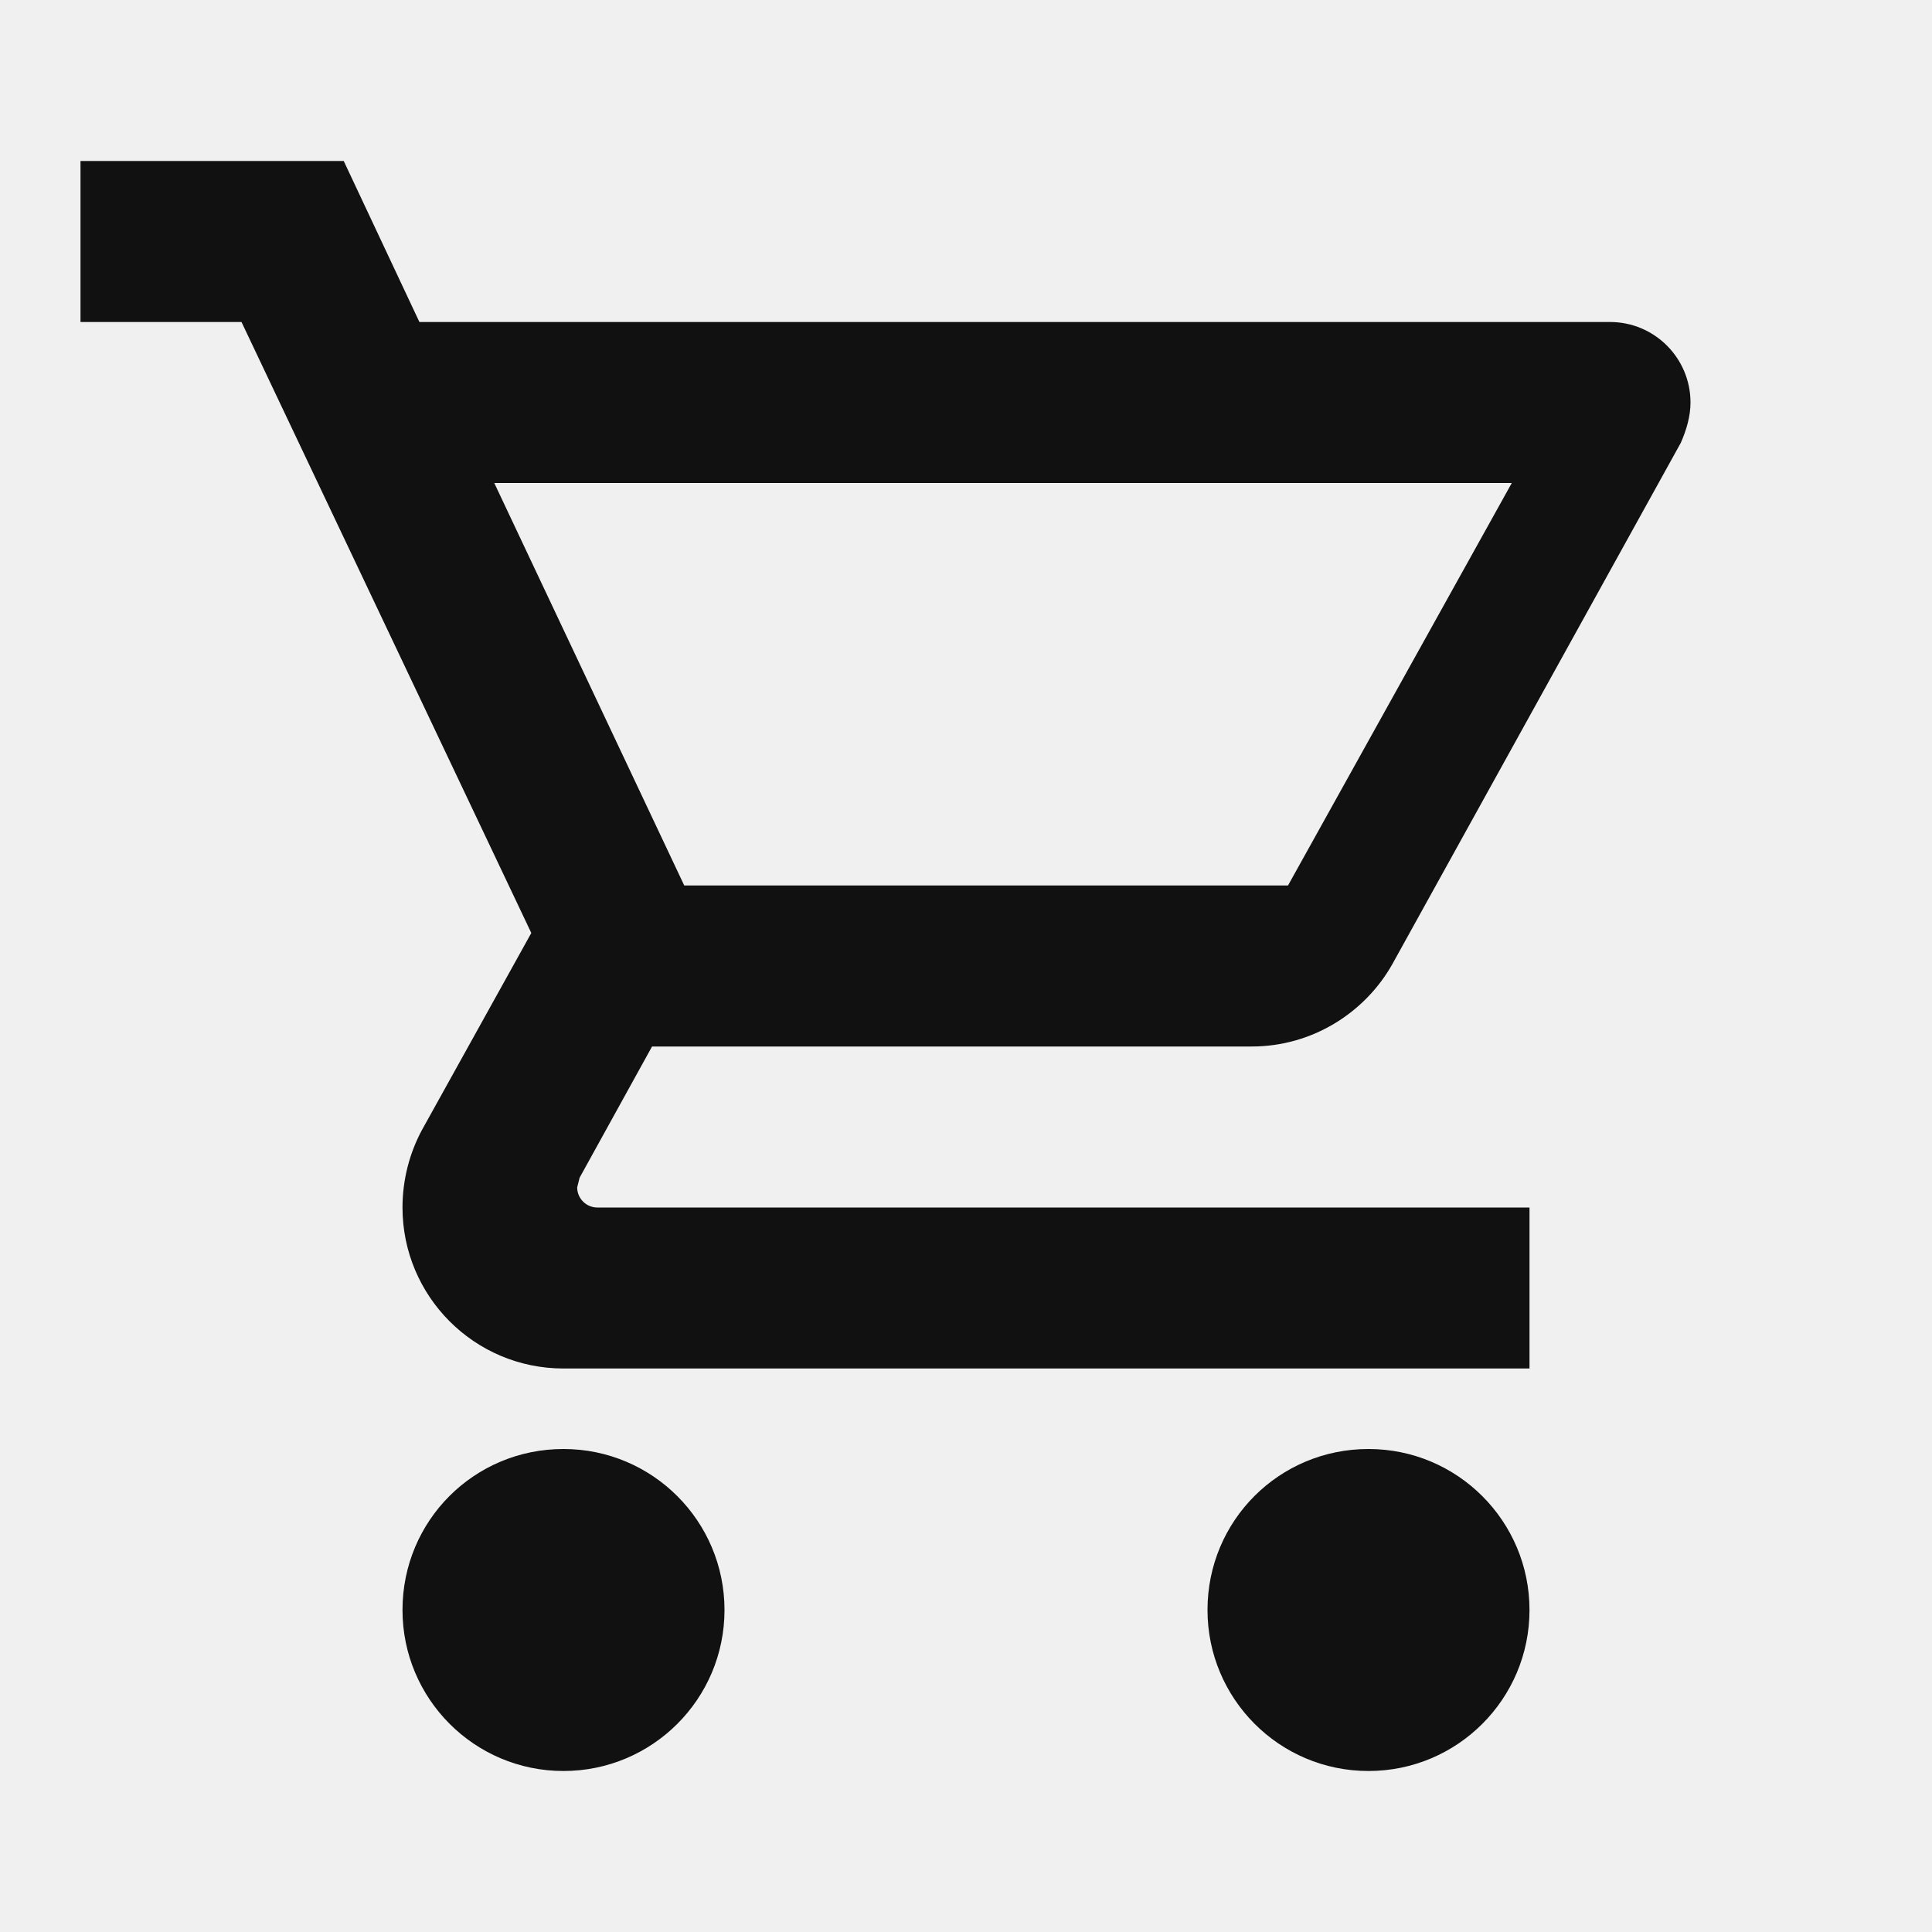
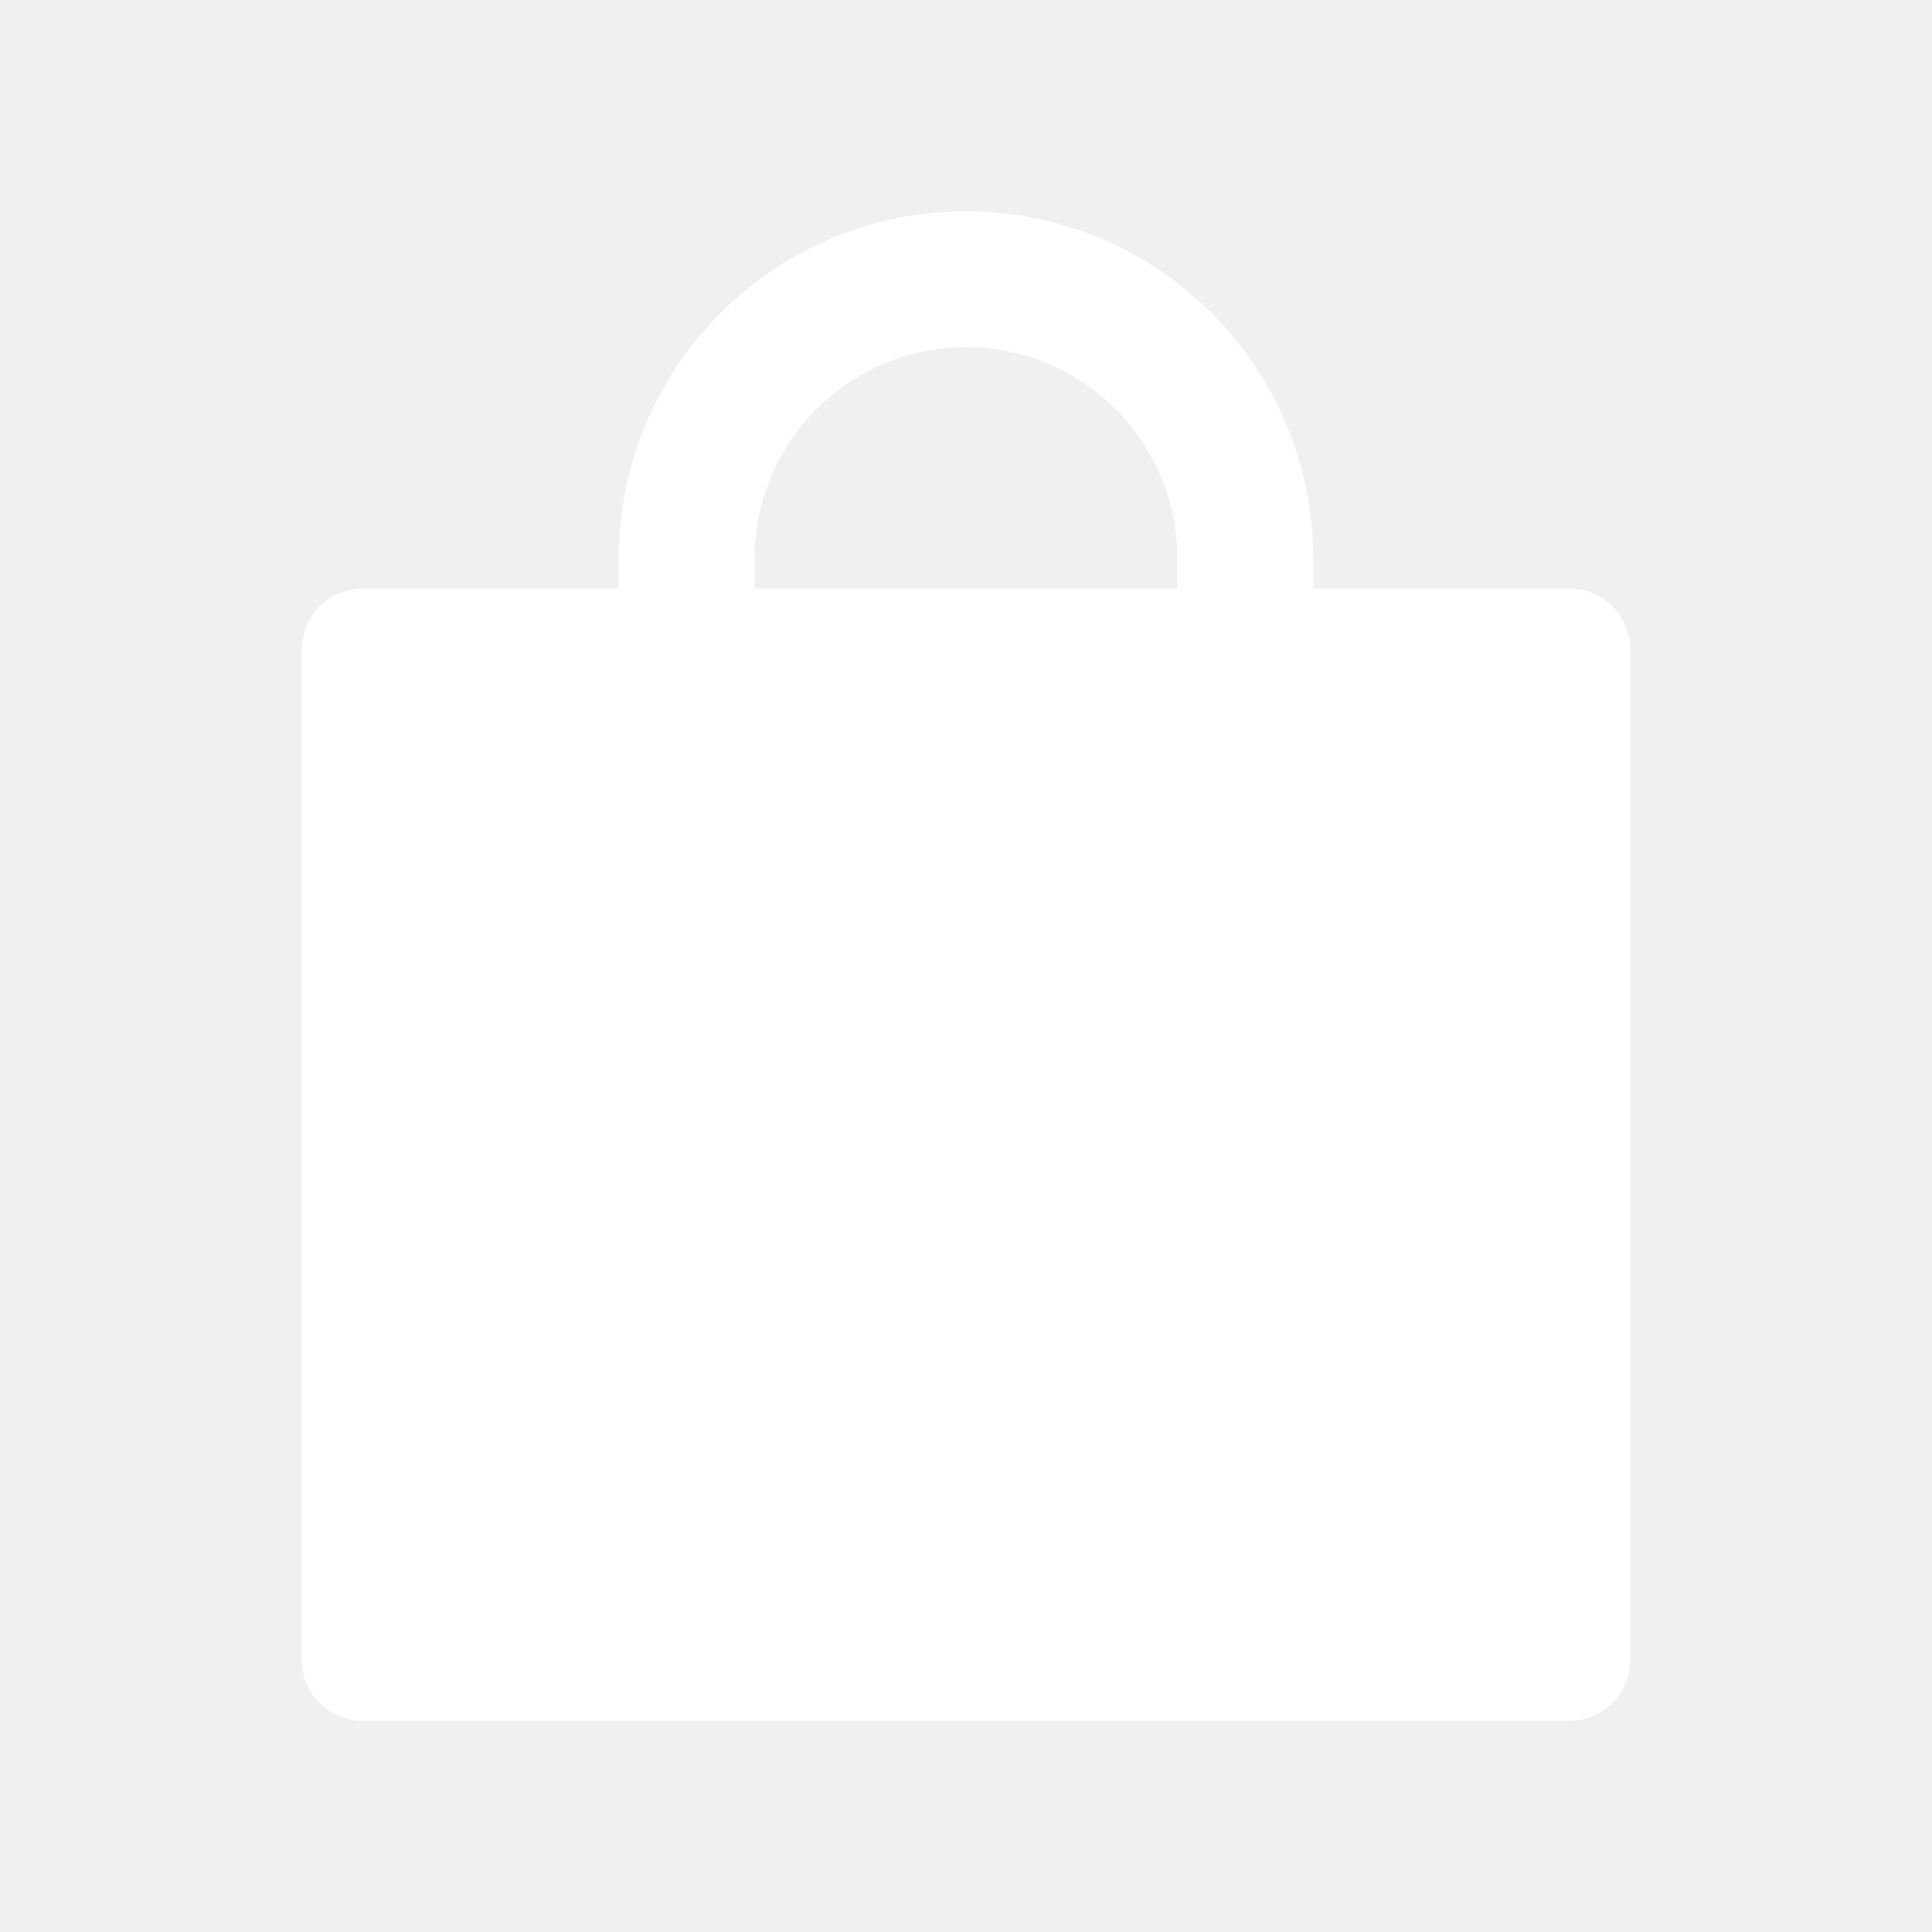
- <svg xmlns="http://www.w3.org/2000/svg" id="mdi-cart-outline" viewBox="0 0 24 24" fill="#111111">
-   <path d="M17,18A2,2 0 0,1 19,20A2,2 0 0,1 17,22C15.89,22 15,21.1 15,20C15,18.89 15.89,18 17,18M1,2H4.27L5.21,4H20A1,1 0 0,1 21,5C21,5.17 20.95,5.34 20.88,5.5L17.3,11.97C16.96,12.58 16.3,13 15.55,13H8.1L7.2,14.63L7.17,14.75A0.25,0.25 0 0,0 7.42,15H19V17H7C5.89,17 5,16.1 5,15C5,14.65 5.09,14.32 5.24,14.04L6.6,11.59L3,4H1V2M7,18A2,2 0 0,1 9,20A2,2 0 0,1 7,22C5.89,22 5,21.1 5,20C5,18.89 5.89,18 7,18M16,11L18.78,6H6.14L8.5,11H16Z" />
+ <svg xmlns="http://www.w3.org/2000/svg" class="icon" viewBox="0 0 1024 1024" fill="#ffffff">
+   <path d="M832 312H696v-16c0-101.6-82.4-184-184-184s-184 82.4-184 184v16H192c-17.7 0-32 14.3-32 32v536c0 17.7 14.3 32 32 32h640c17.7 0 32-14.3 32-32V344c0-17.7-14.3-32-32-32zm-208 0H400v-16c0-61.9 50.1-112 112-112s112 50.1 112 112v16z" />
</svg>
